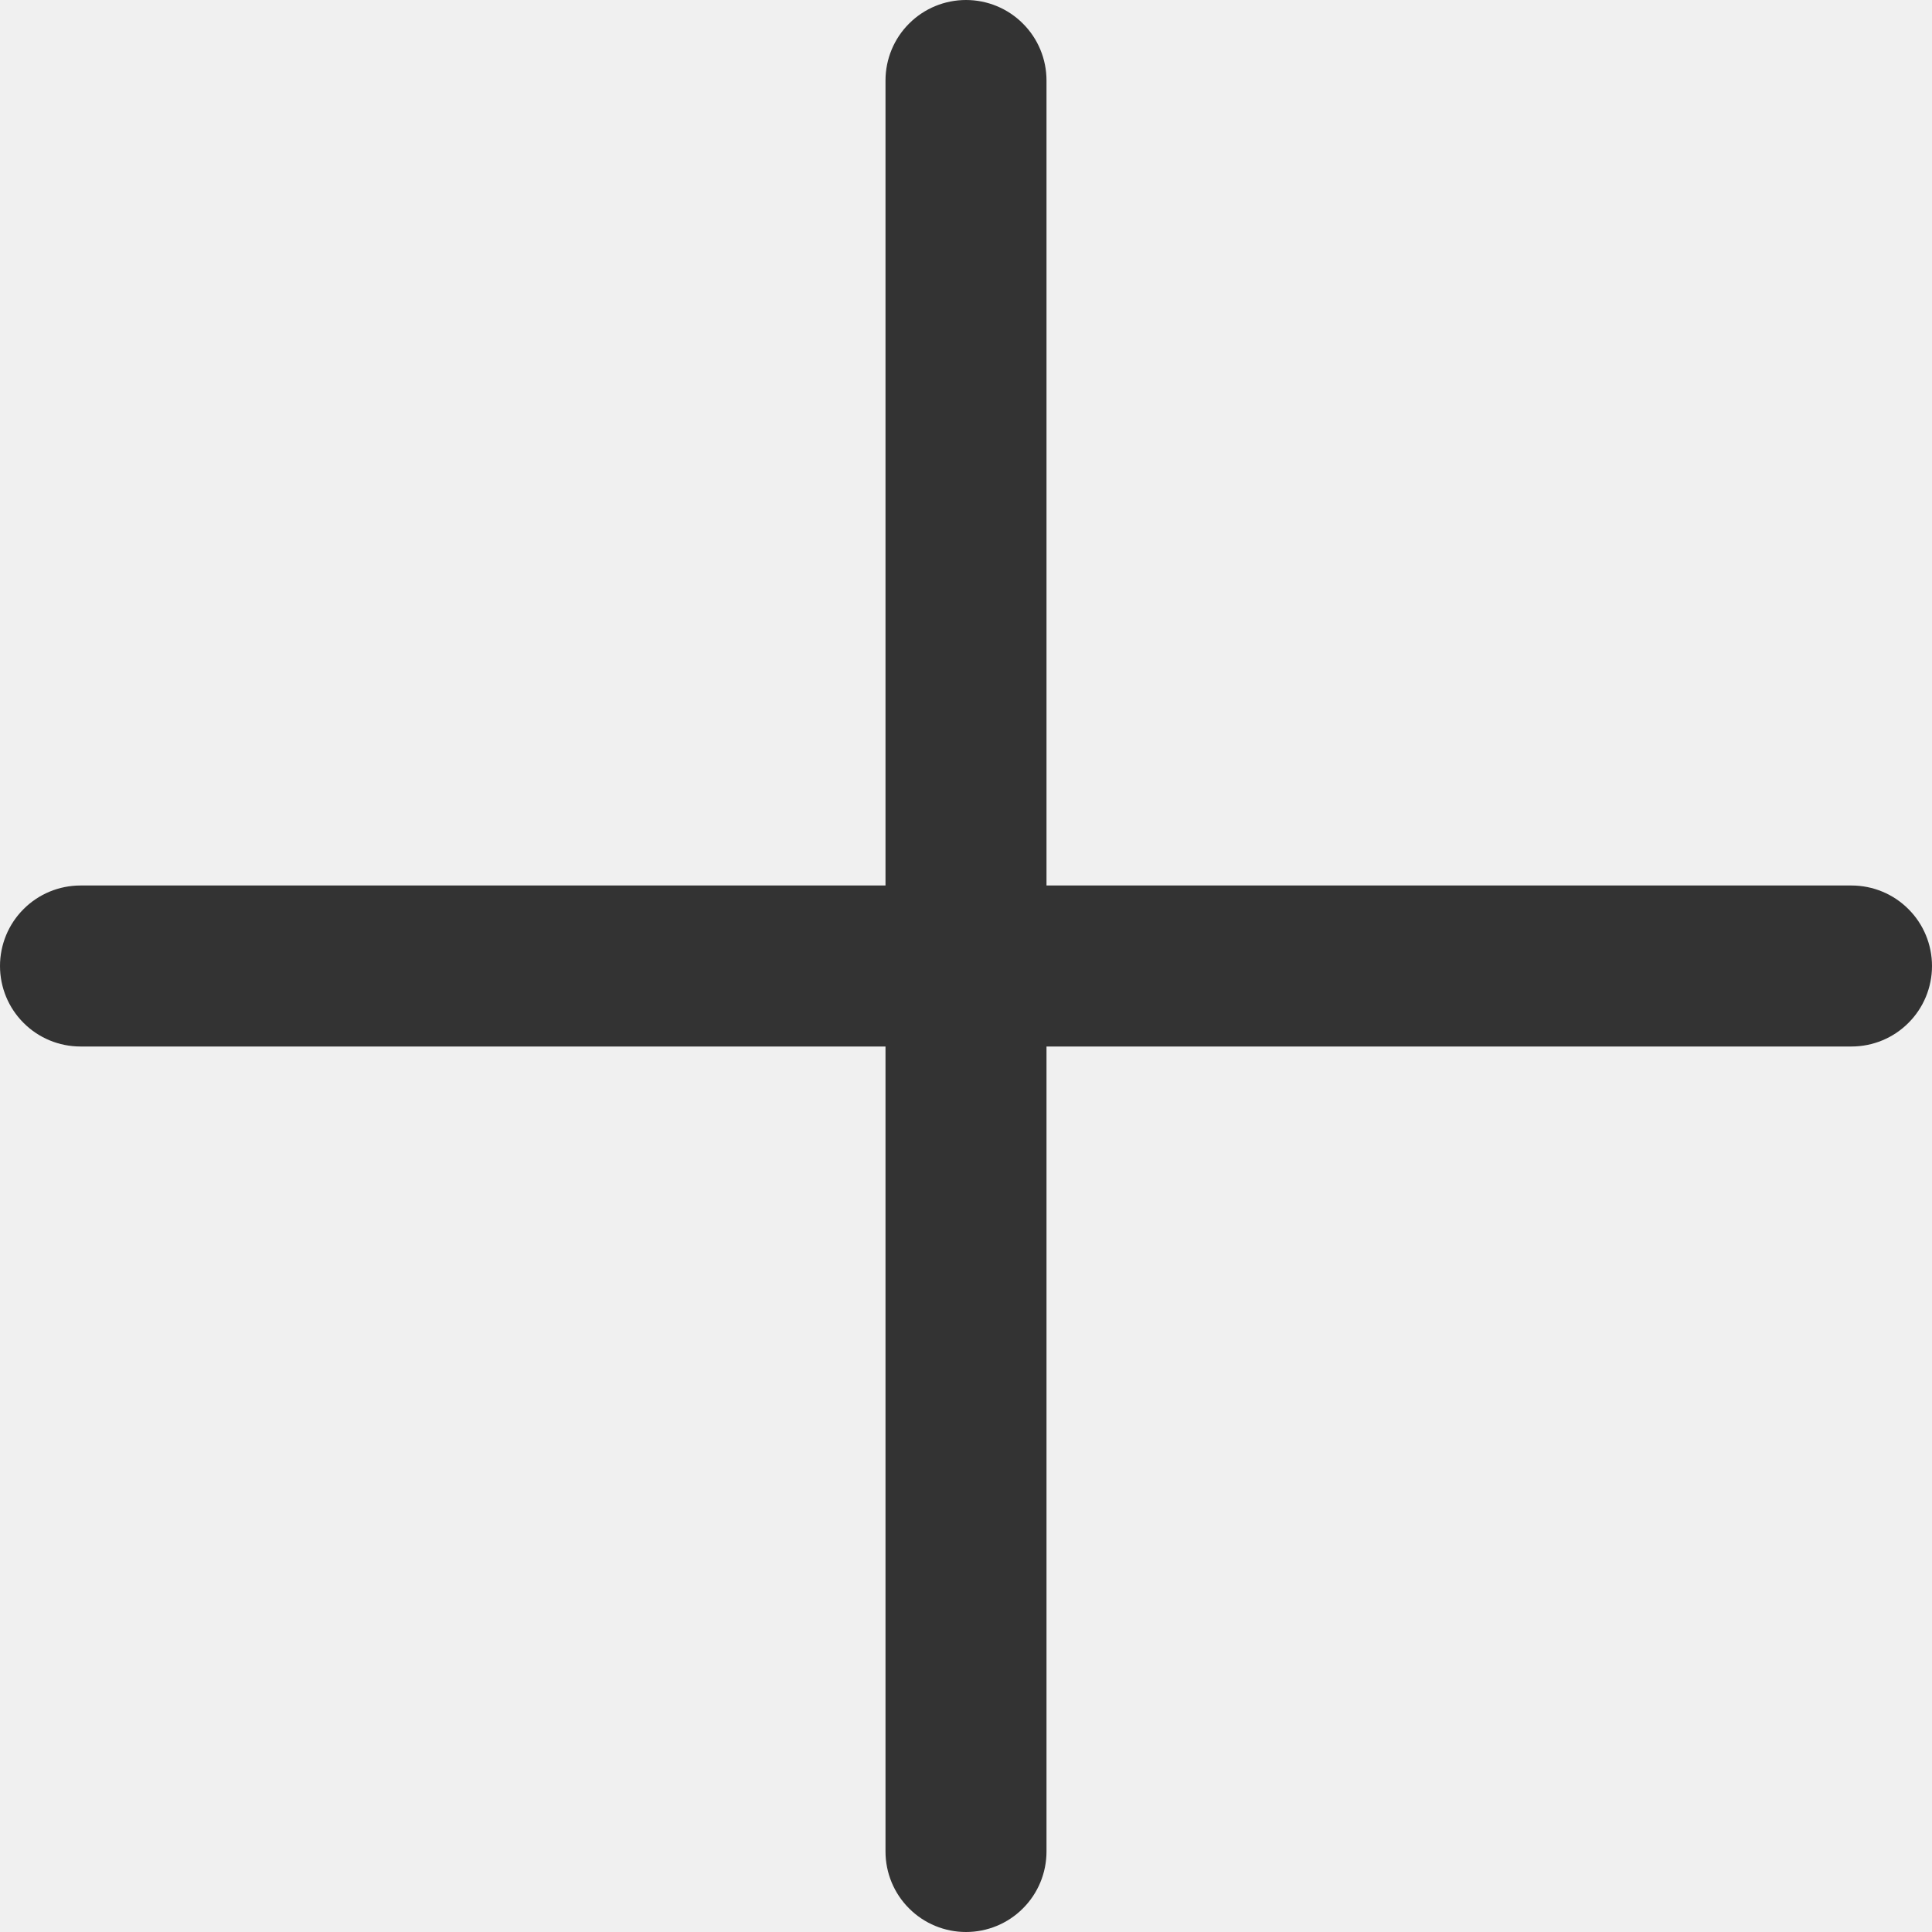
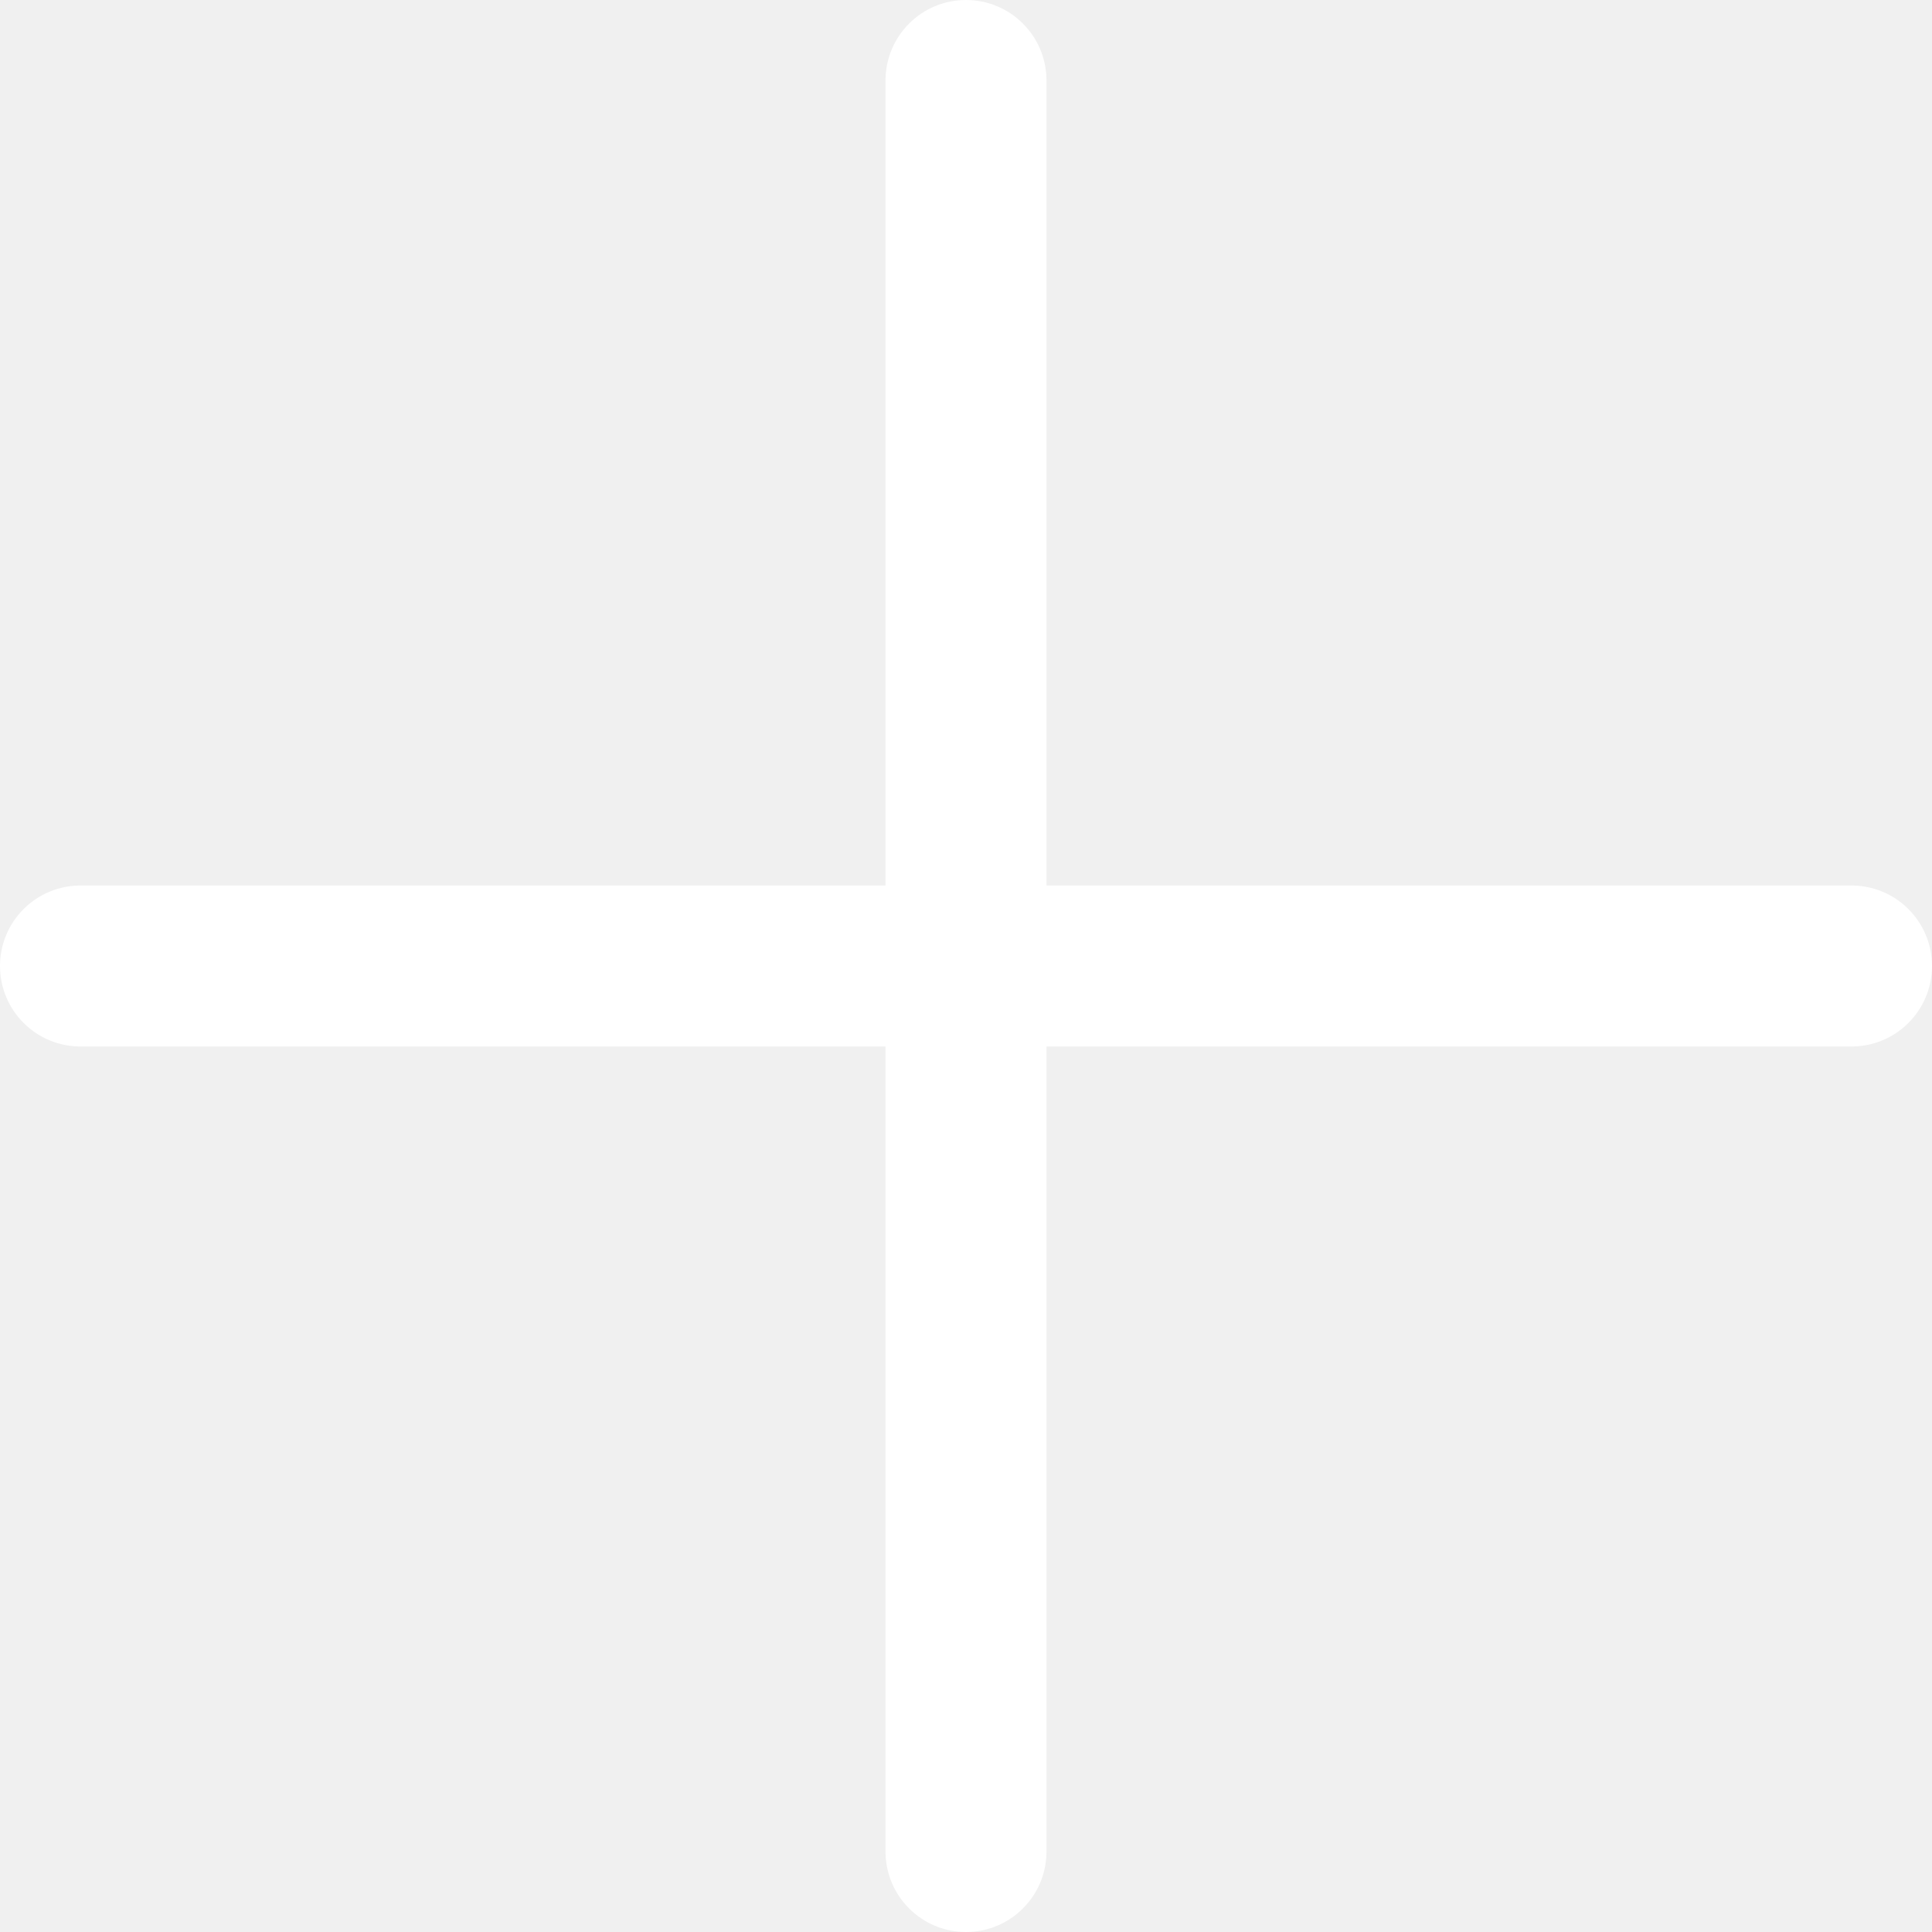
<svg xmlns="http://www.w3.org/2000/svg" width="24" height="24" viewBox="0 0 24 24" fill="none">
-   <path d="M24 12C24 12.265 23.895 12.52 23.707 12.707C23.52 12.895 23.265 13 23 13H13V23C13 23.265 12.895 23.52 12.707 23.707C12.52 23.895 12.265 24 12 24C11.735 24 11.48 23.895 11.293 23.707C11.105 23.52 11 23.265 11 23V13H1C0.735 13 0.48 12.895 0.293 12.707C0.105 12.52 0 12.265 0 12C0 11.735 0.105 11.48 0.293 11.293C0.48 11.105 0.735 11 1 11H11V1C11 0.735 11.105 0.48 11.293 0.293C11.48 0.105 11.735 0 12 0C12.265 0 12.52 0.105 12.707 0.293C12.895 0.48 13 0.735 13 1V11H23C23.265 11 23.52 11.105 23.707 11.293C23.895 11.48 24 11.735 24 12Z" fill="#333333" />
+   <path d="M24 12C24 12.265 23.895 12.52 23.707 12.707C23.52 12.895 23.265 13 23 13H13V23C13 23.265 12.895 23.52 12.707 23.707C12.52 23.895 12.265 24 12 24C11.735 24 11.48 23.895 11.293 23.707C11.105 23.52 11 23.265 11 23V13H1C0.735 13 0.48 12.895 0.293 12.707C0.105 12.52 0 12.265 0 12C0 11.735 0.105 11.48 0.293 11.293C0.48 11.105 0.735 11 1 11H11V1C11 0.735 11.105 0.48 11.293 0.293C11.48 0.105 11.735 0 12 0C12.265 0 12.52 0.105 12.707 0.293C12.895 0.48 13 0.735 13 1V11H23C23.265 11 23.52 11.105 23.707 11.293C23.895 11.48 24 11.735 24 12Z" fill="#FFF" />
</svg>
